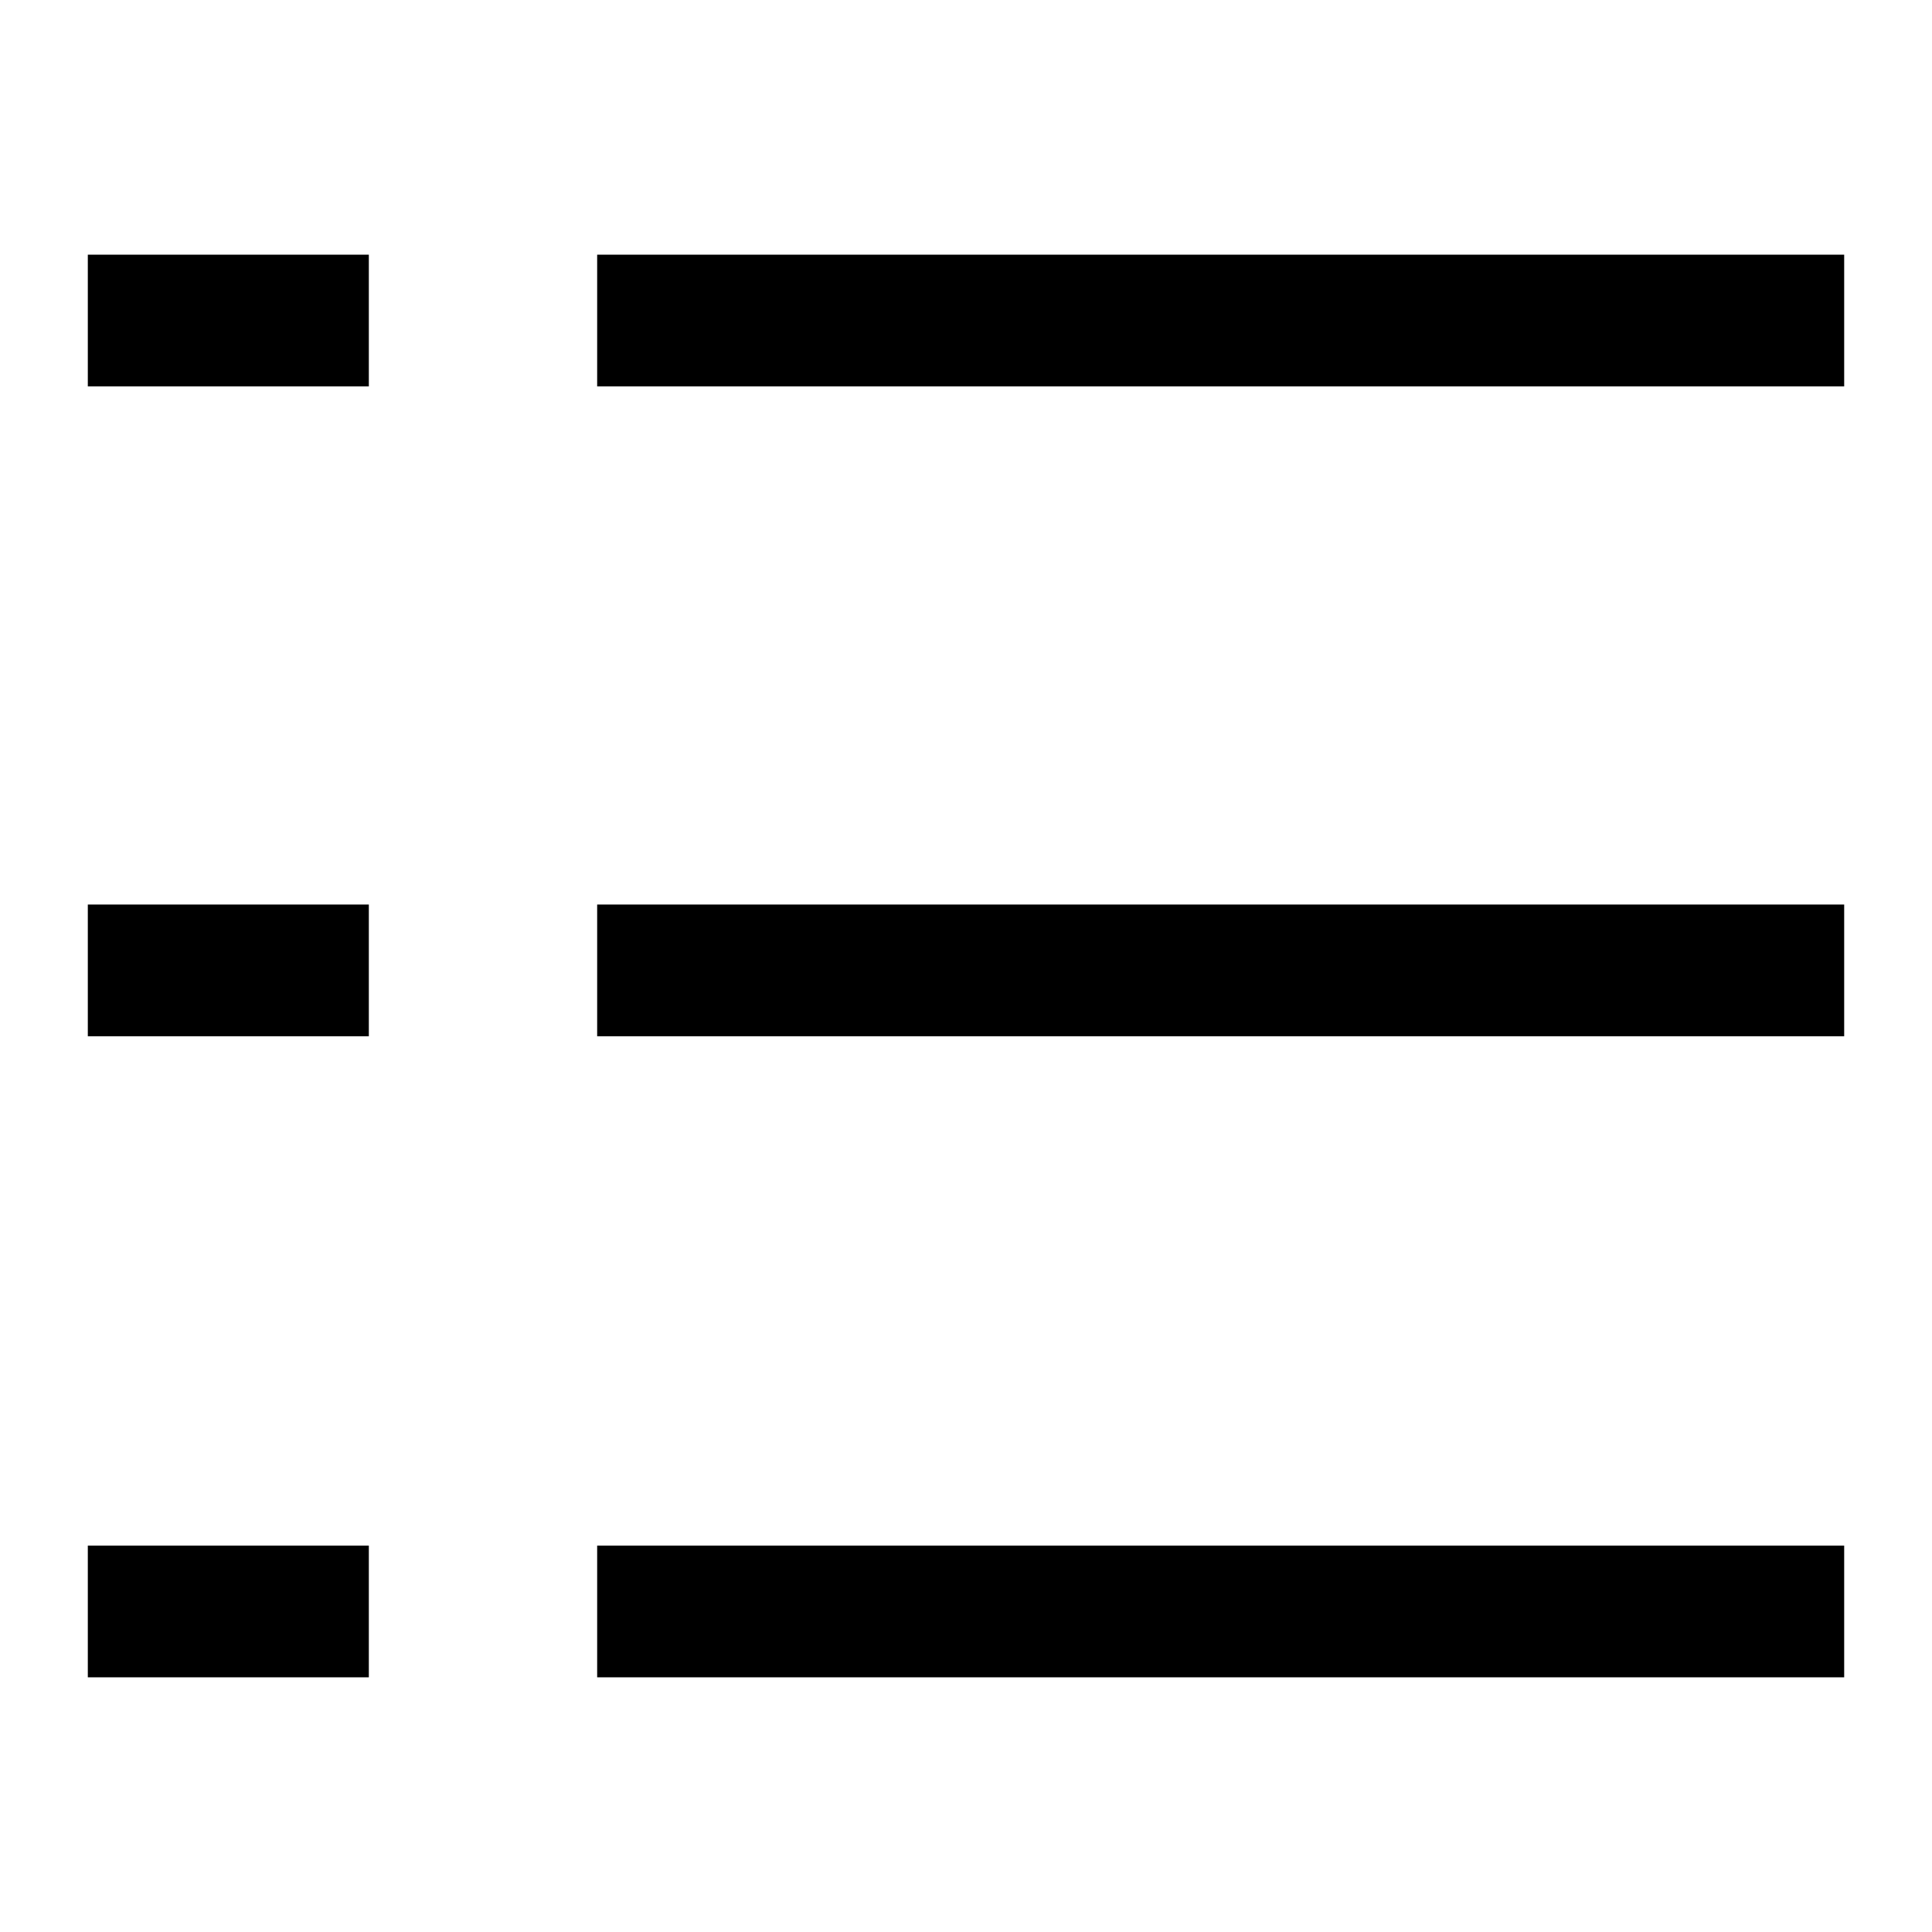
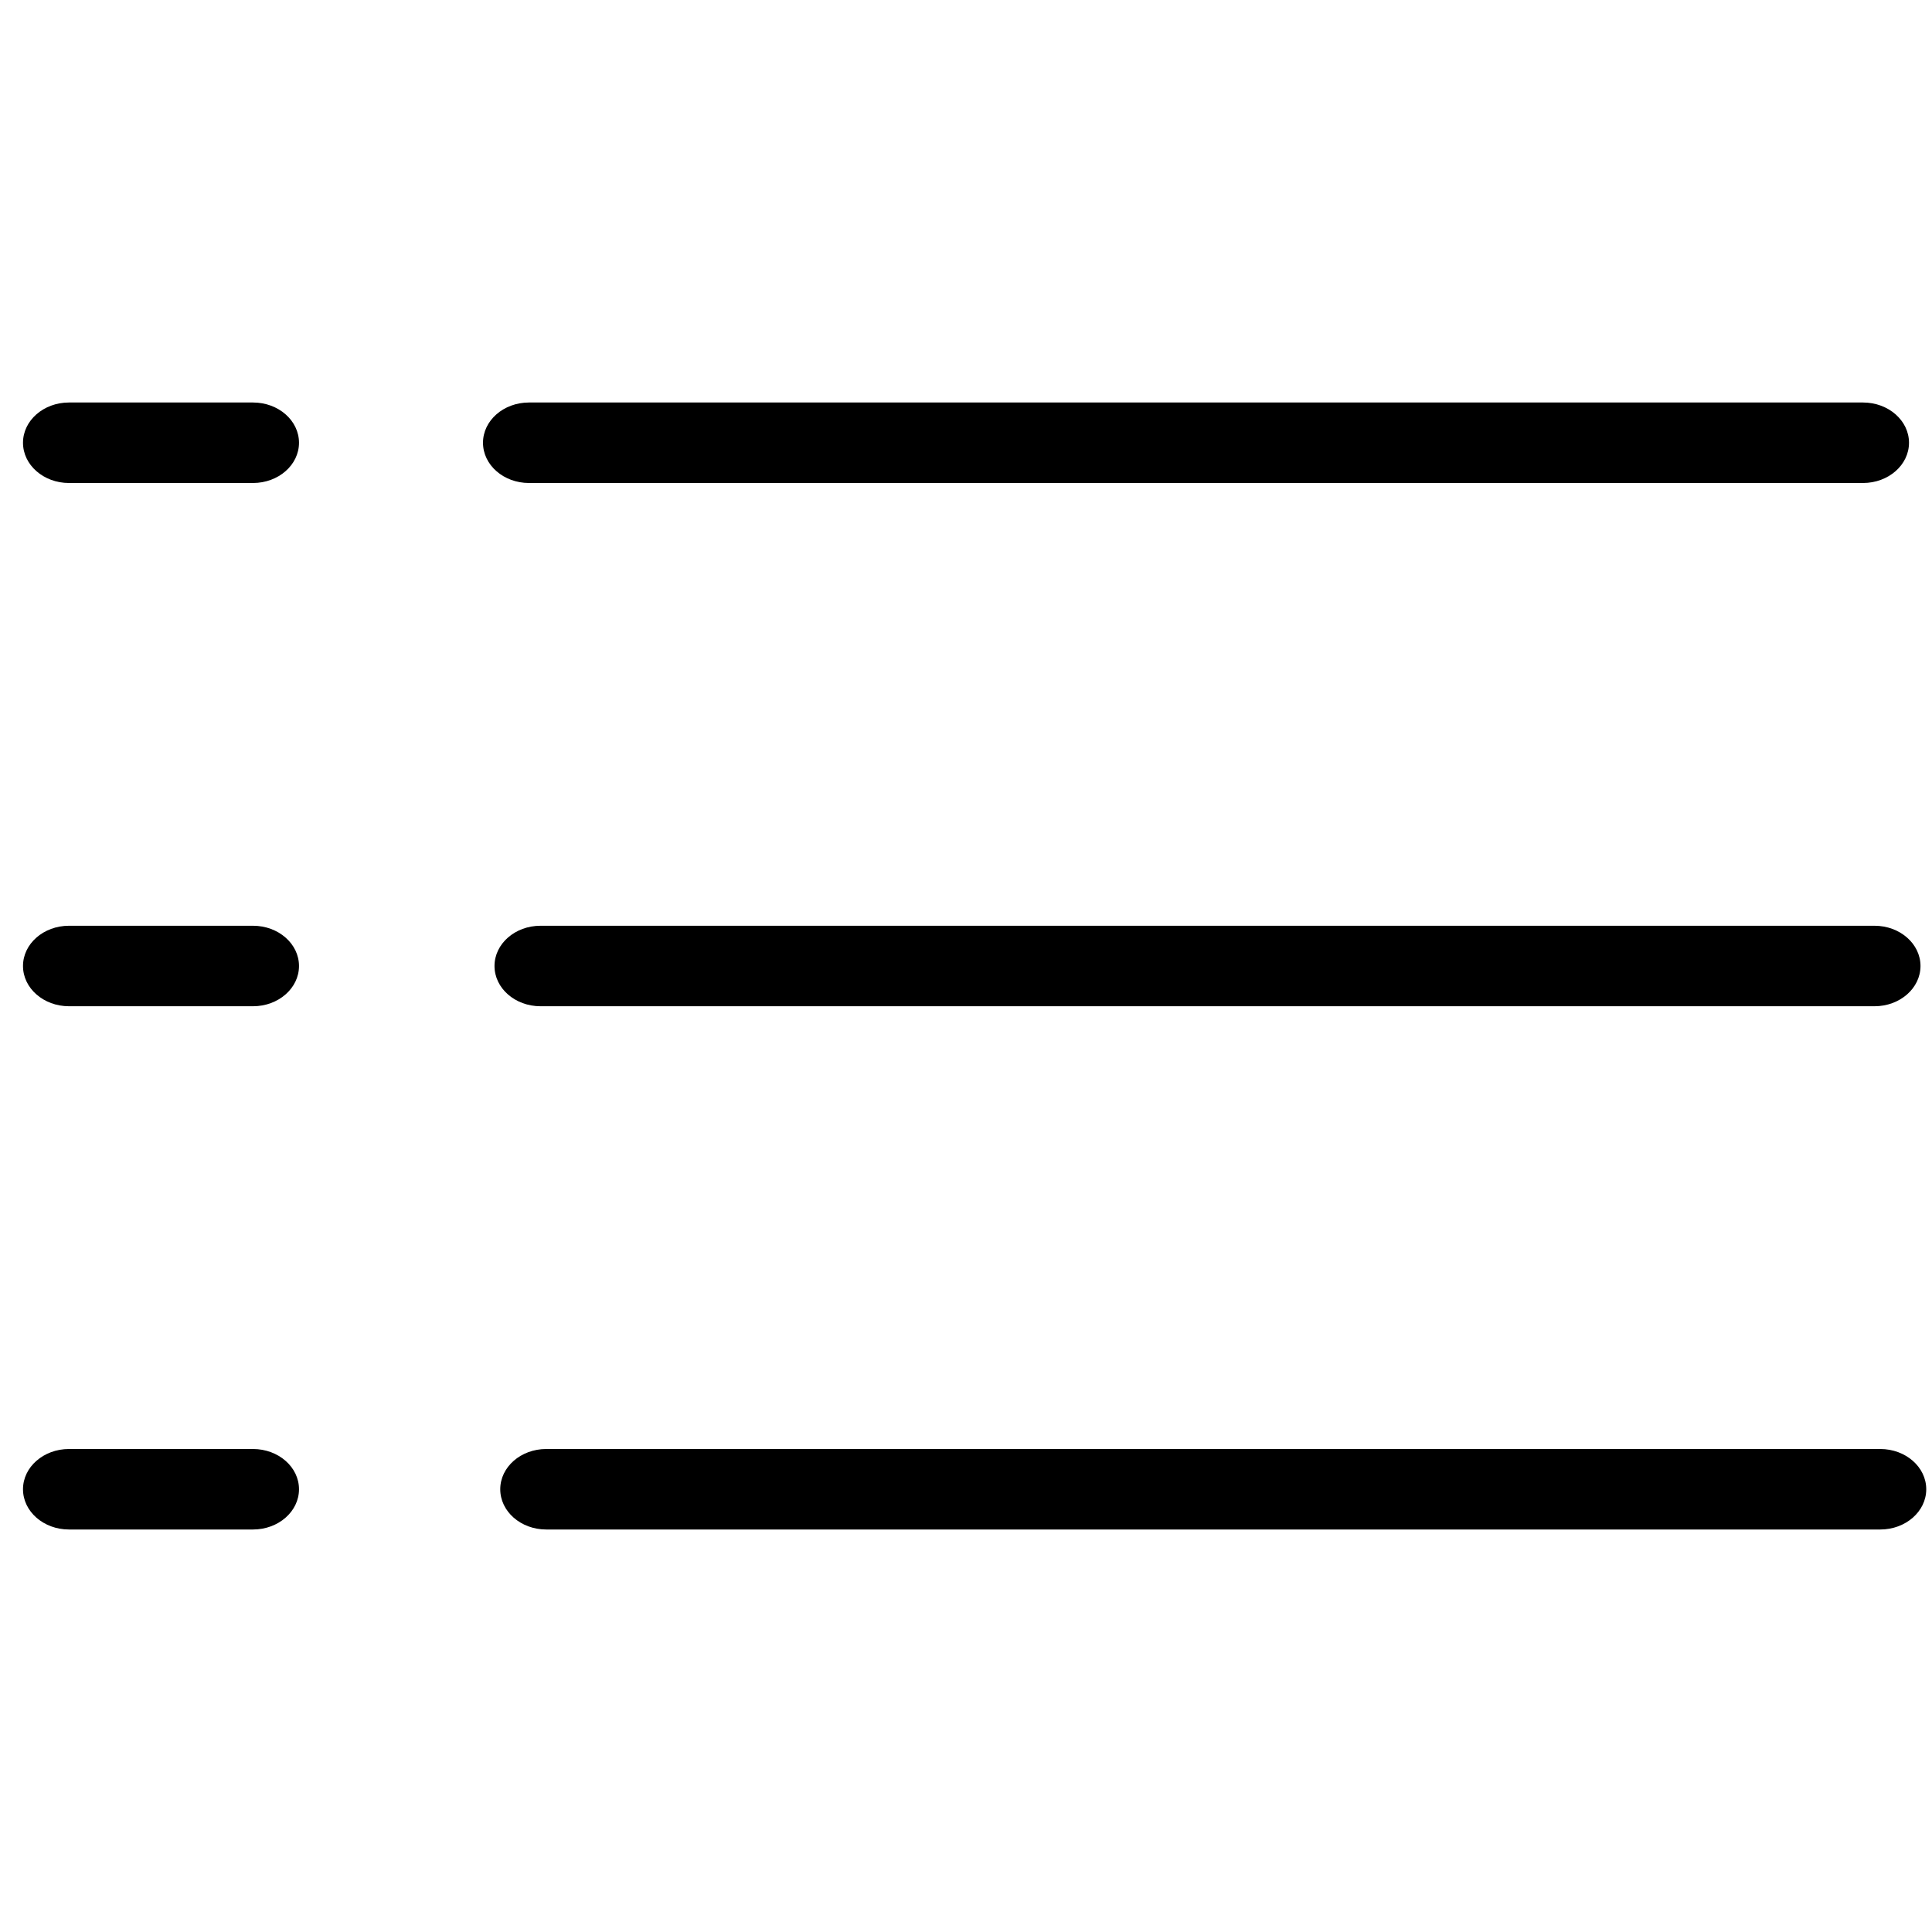
- <svg xmlns="http://www.w3.org/2000/svg" t="1628171706963" class="icon" viewBox="0 0 1024 1024" version="1.1" p-id="2145" width="48" height="48">
+ <svg xmlns="http://www.w3.org/2000/svg" t="1631178968701" class="icon" viewBox="0 0 1024 1024" version="1.1" p-id="8549" width="64" height="64">
  <defs>
    <style type="text/css" />
  </defs>
-   <path d="M46.545 134.982h148.945v69.818H46.545zM316.509 134.982H977.455v69.818H316.509zM46.545 479.418h148.945v69.818H46.545zM316.509 479.418H977.455v69.818H316.509zM46.545 819.2h148.945v69.818H46.545zM316.509 819.2H977.455v69.818H316.509z" p-id="2146" />
+   <path d="M134.095 256c13.465 0 24.381-9.551 24.381-21.333 0-11.782-10.916-21.334-24.38-21.334H36.57c-13.465 0-24.38 9.552-24.38 21.334S23.105 256 36.57 256h97.524zM134.095 533.333c13.465 0 24.381-9.55 24.381-21.333 0-11.782-10.916-21.333-24.38-21.333H36.57c-13.465 0-24.38 9.55-24.38 21.333 0 11.782 10.915 21.333 24.38 21.333h97.524zM134.095 810.667c13.465 0 24.381-9.552 24.381-21.334S147.56 768 134.096 768H36.57c-13.465 0-24.38 9.551-24.38 21.333 0 11.782 10.915 21.334 24.38 21.334h97.524zM987.429 256c13.465 0 24.38-9.551 24.38-21.333 0-11.782-10.915-21.334-24.38-21.334H280.38c-13.465 0-24.381 9.552-24.381 21.334S266.916 256 280.381 256h707.048zM993.524 533.333c13.465 0 24.38-9.55 24.38-21.333 0-11.782-10.915-21.333-24.38-21.333H286.476c-13.465 0-24.38 9.55-24.38 21.333 0 11.782 10.915 21.333 24.38 21.333h707.048zM996.571 810.667c13.466 0 24.381-9.552 24.381-21.334S1010.037 768 996.572 768H289.523c-13.465 0-24.381 9.551-24.381 21.333 0 11.782 10.916 21.334 24.38 21.334h707.048z" p-id="8550" fill="#000000" />
</svg>
